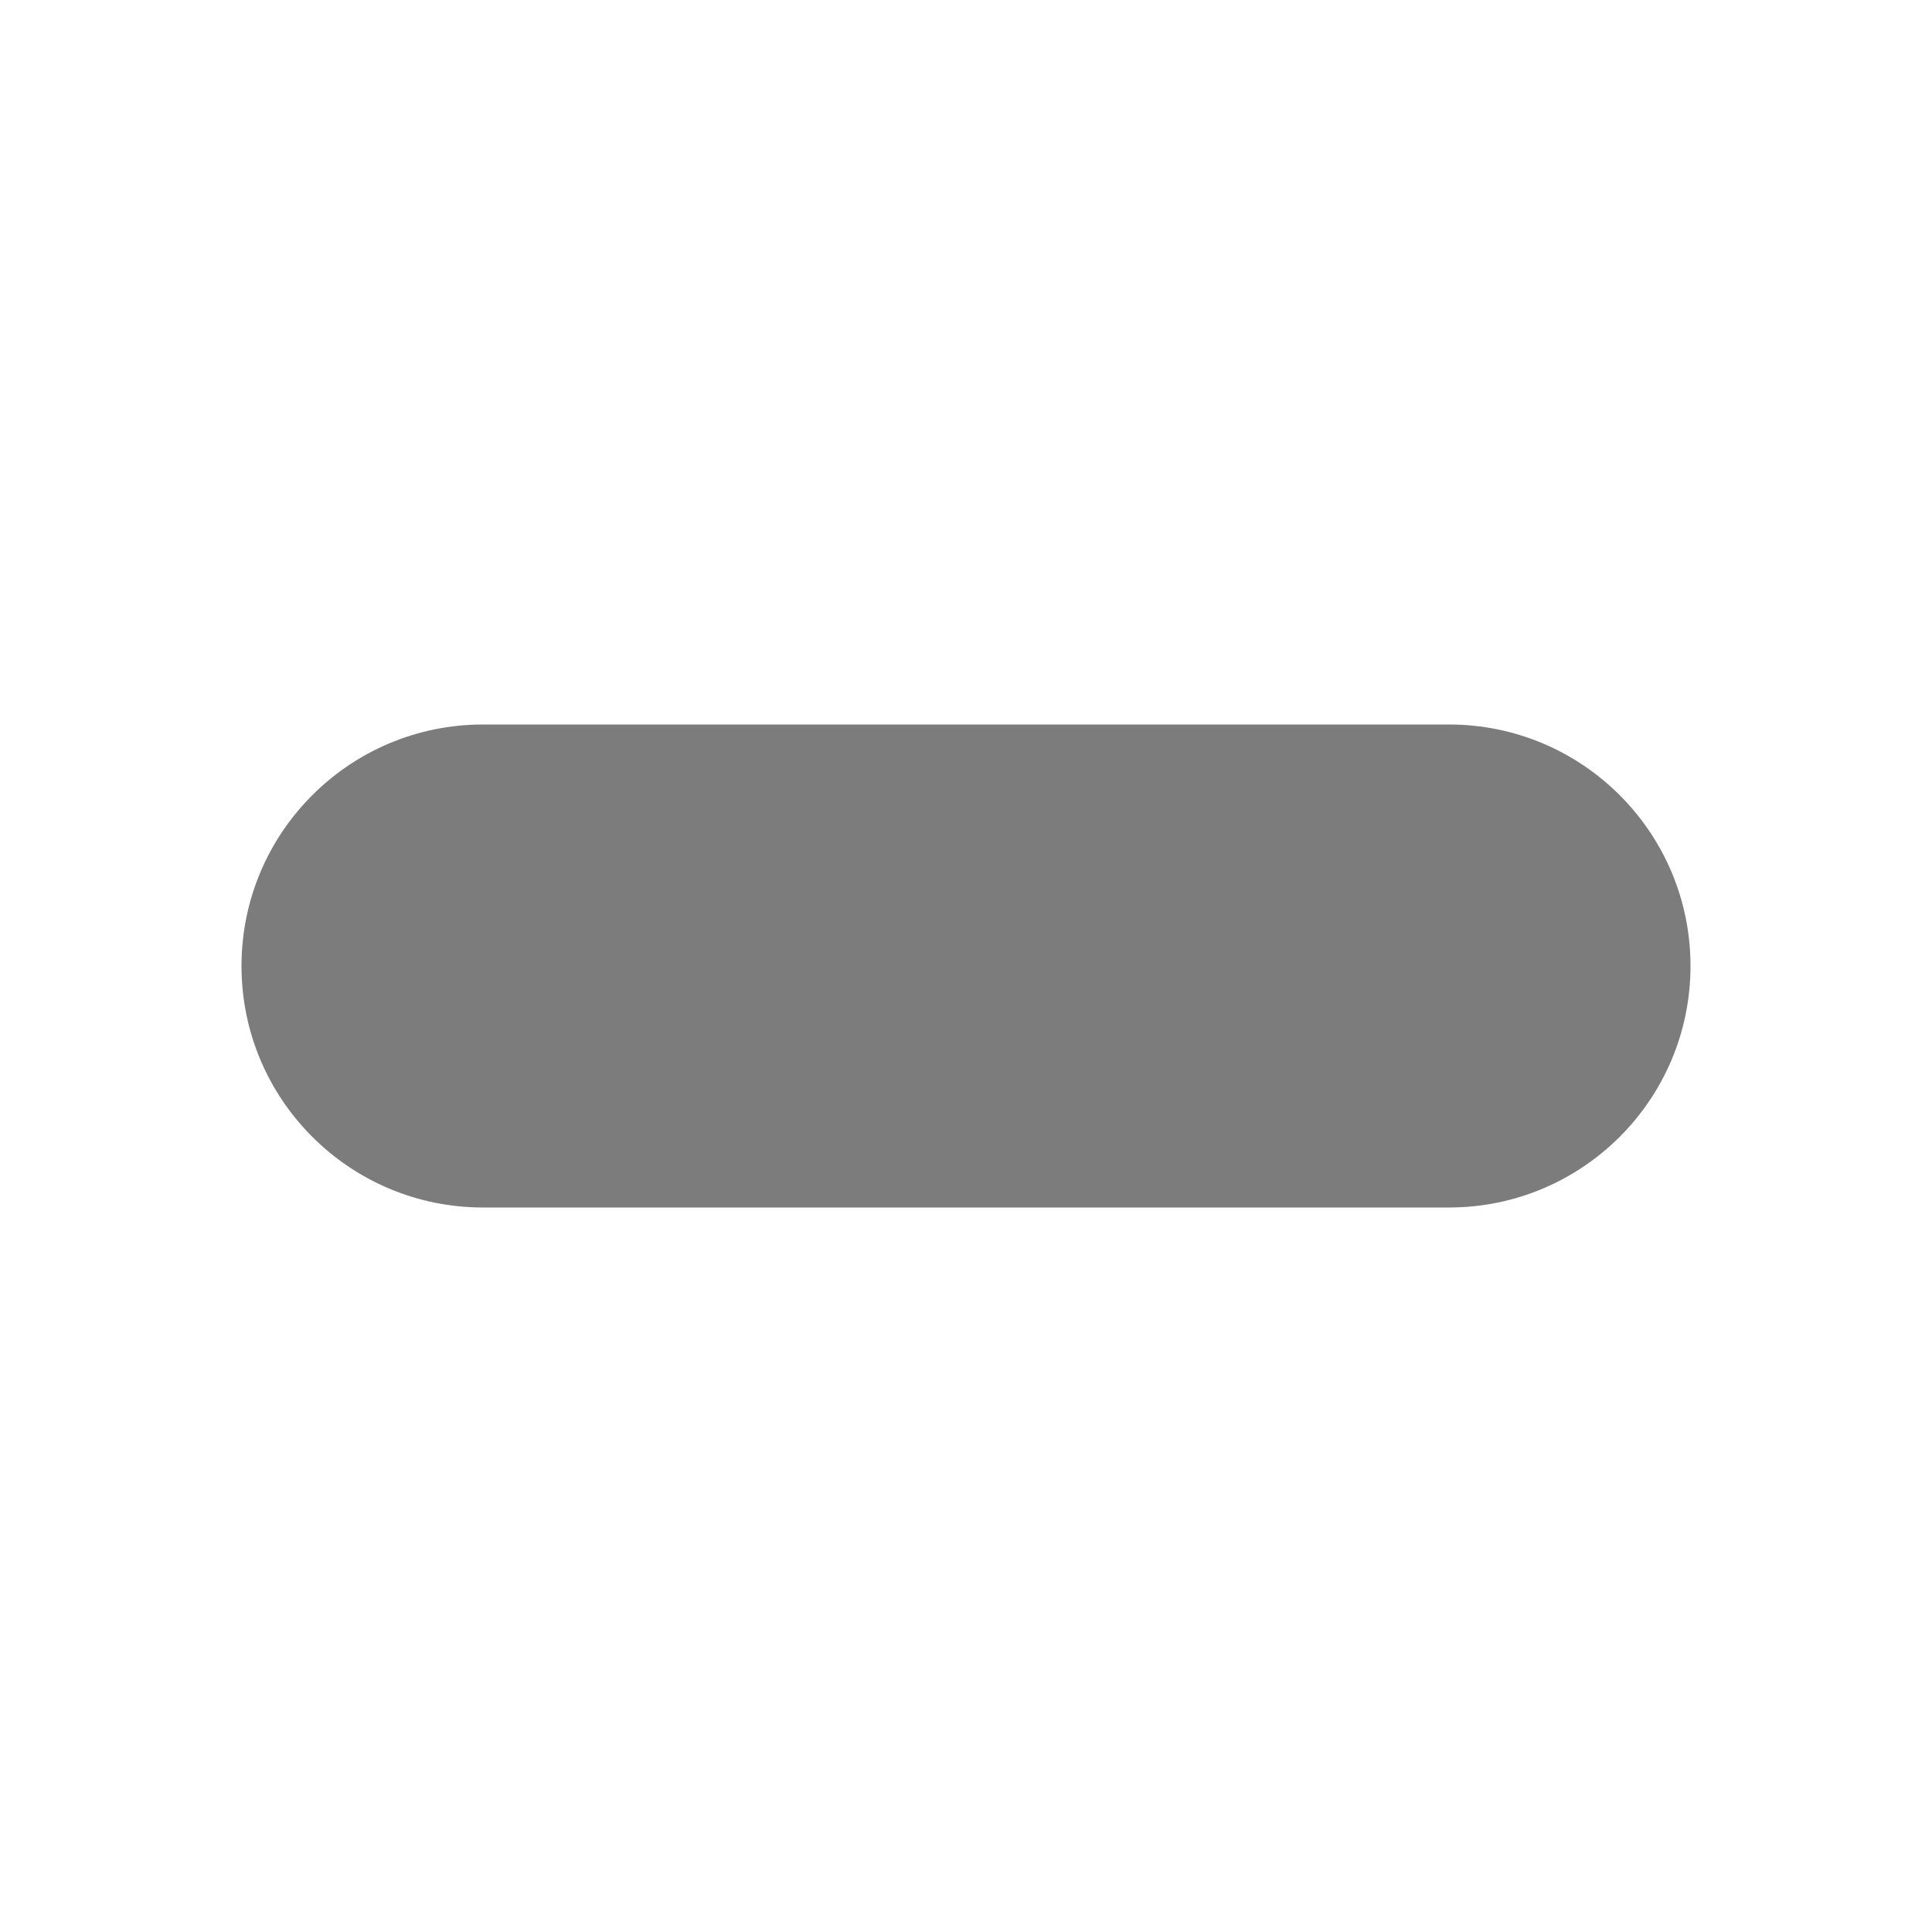
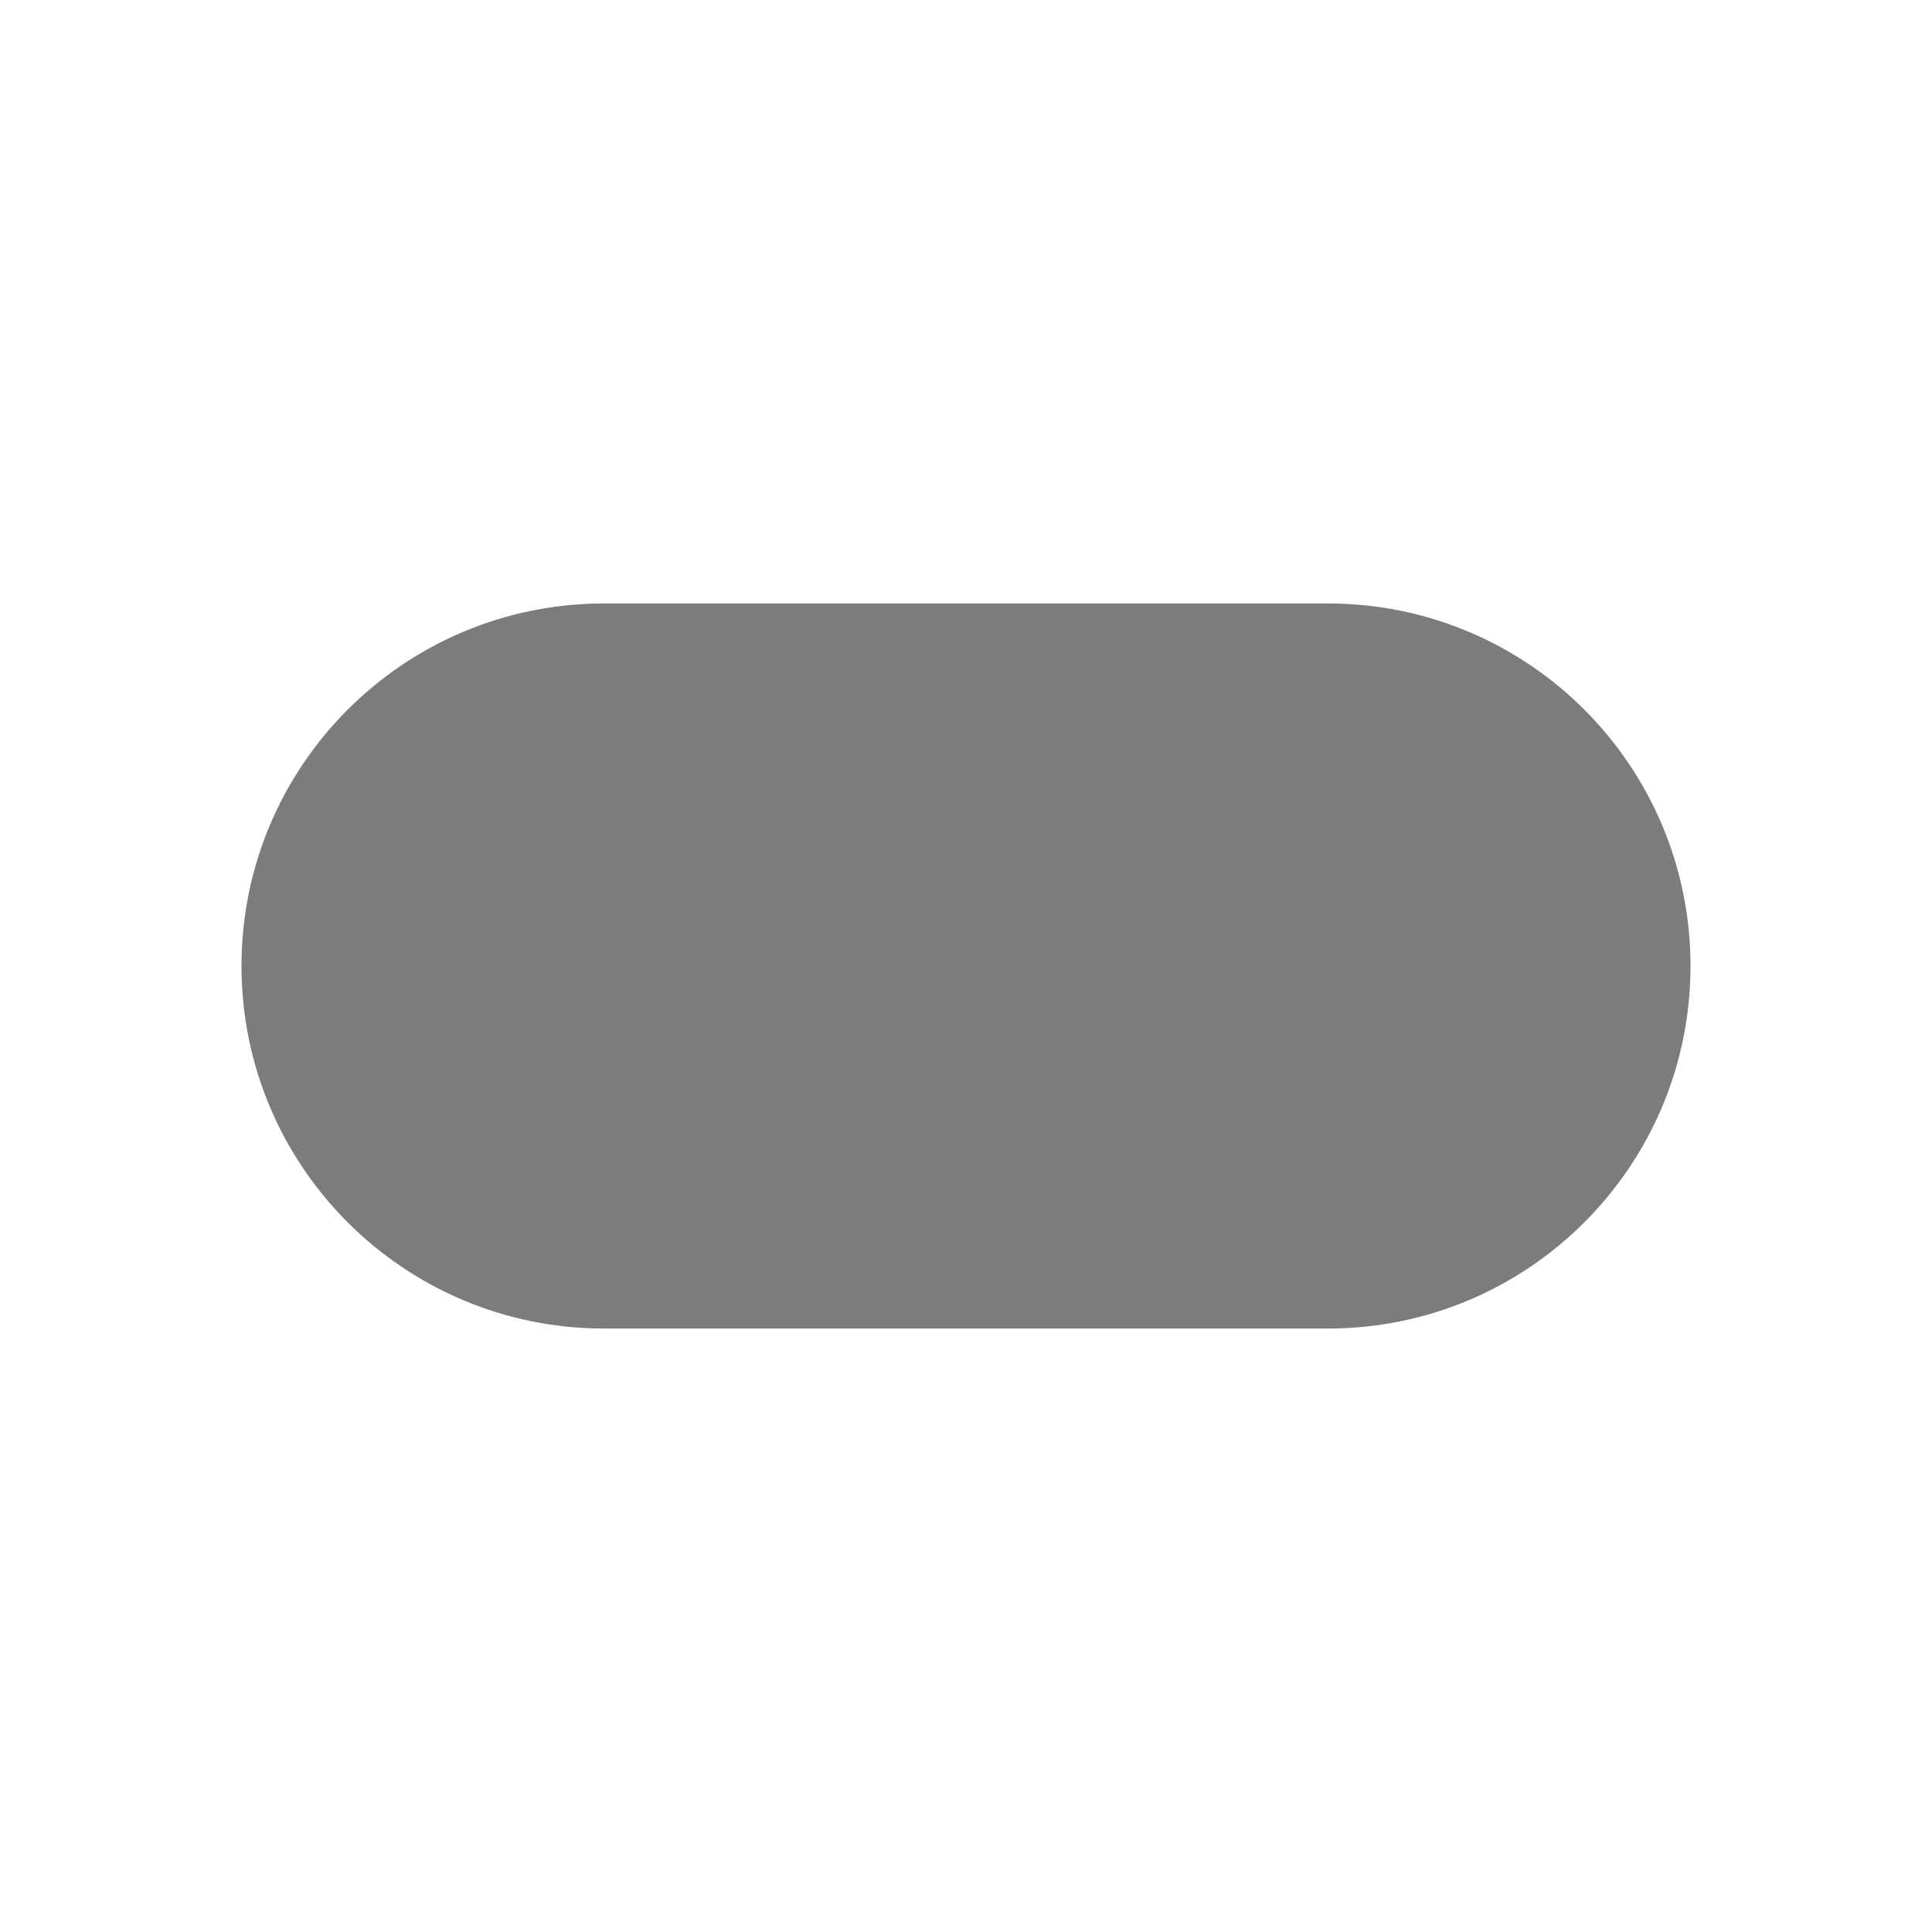
<svg xmlns="http://www.w3.org/2000/svg" version="1.1" x="0px" y="0px" viewBox="0 0 1024 1024" style="enable-background:new 0 0 1024 1024;" xml:space="preserve">
  <g>
</g>
  <g id="_x31___x2013__Layer">
-     <path style="fill-rule:evenodd;clip-rule:evenodd;fill:#7C7C7C;" d="M768,640H256   C185.307,640,128,582.693,128,512v-0C128,441.307,185.307,384,256,384h512   C838.693,384,896,441.307,896,512v0C896,582.693,838.693,640,768,640z" />
+     <path style="fill-rule:evenodd;clip-rule:evenodd;fill:#7C7C7C;" d="M703.843,704.157H320.157   C214.032,704.157,128,618.126,128,512v-0   c0-106.125,86.032-192.157,192.157-192.157h383.686   C809.968,319.843,896,405.874,896,512v0   C896,618.126,809.968,704.157,703.843,704.157z" />
  </g>
</svg>
